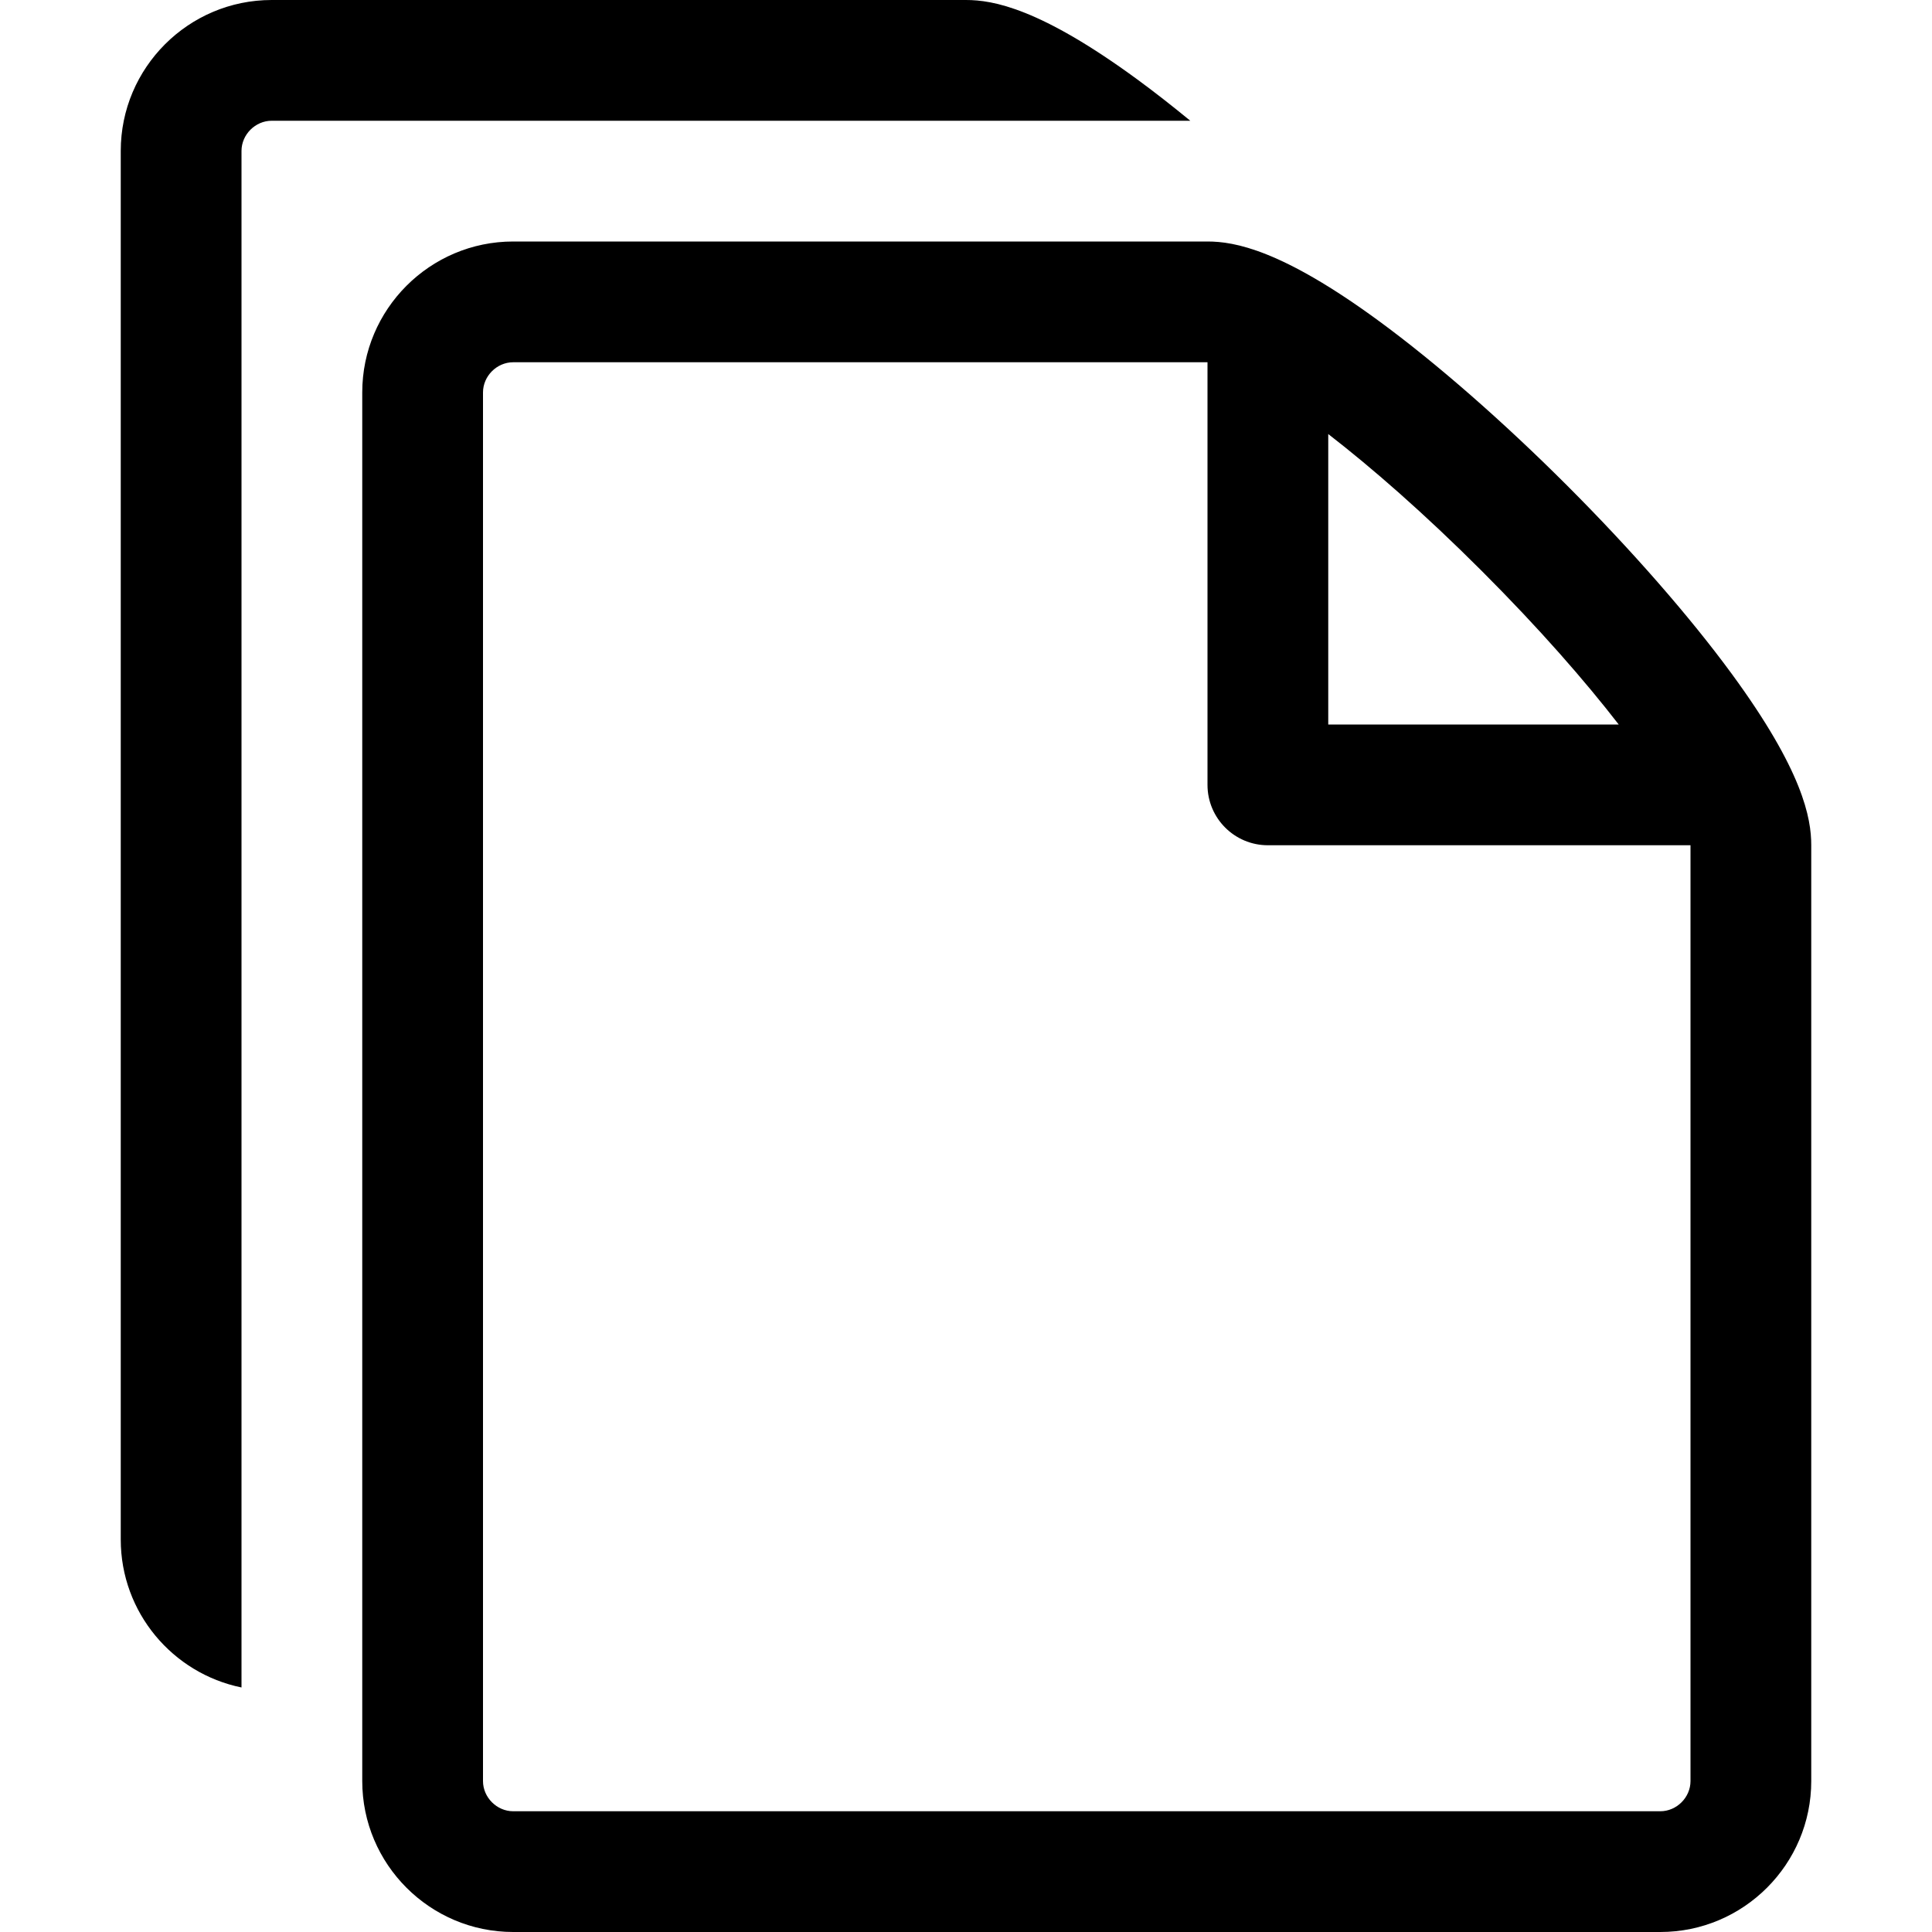
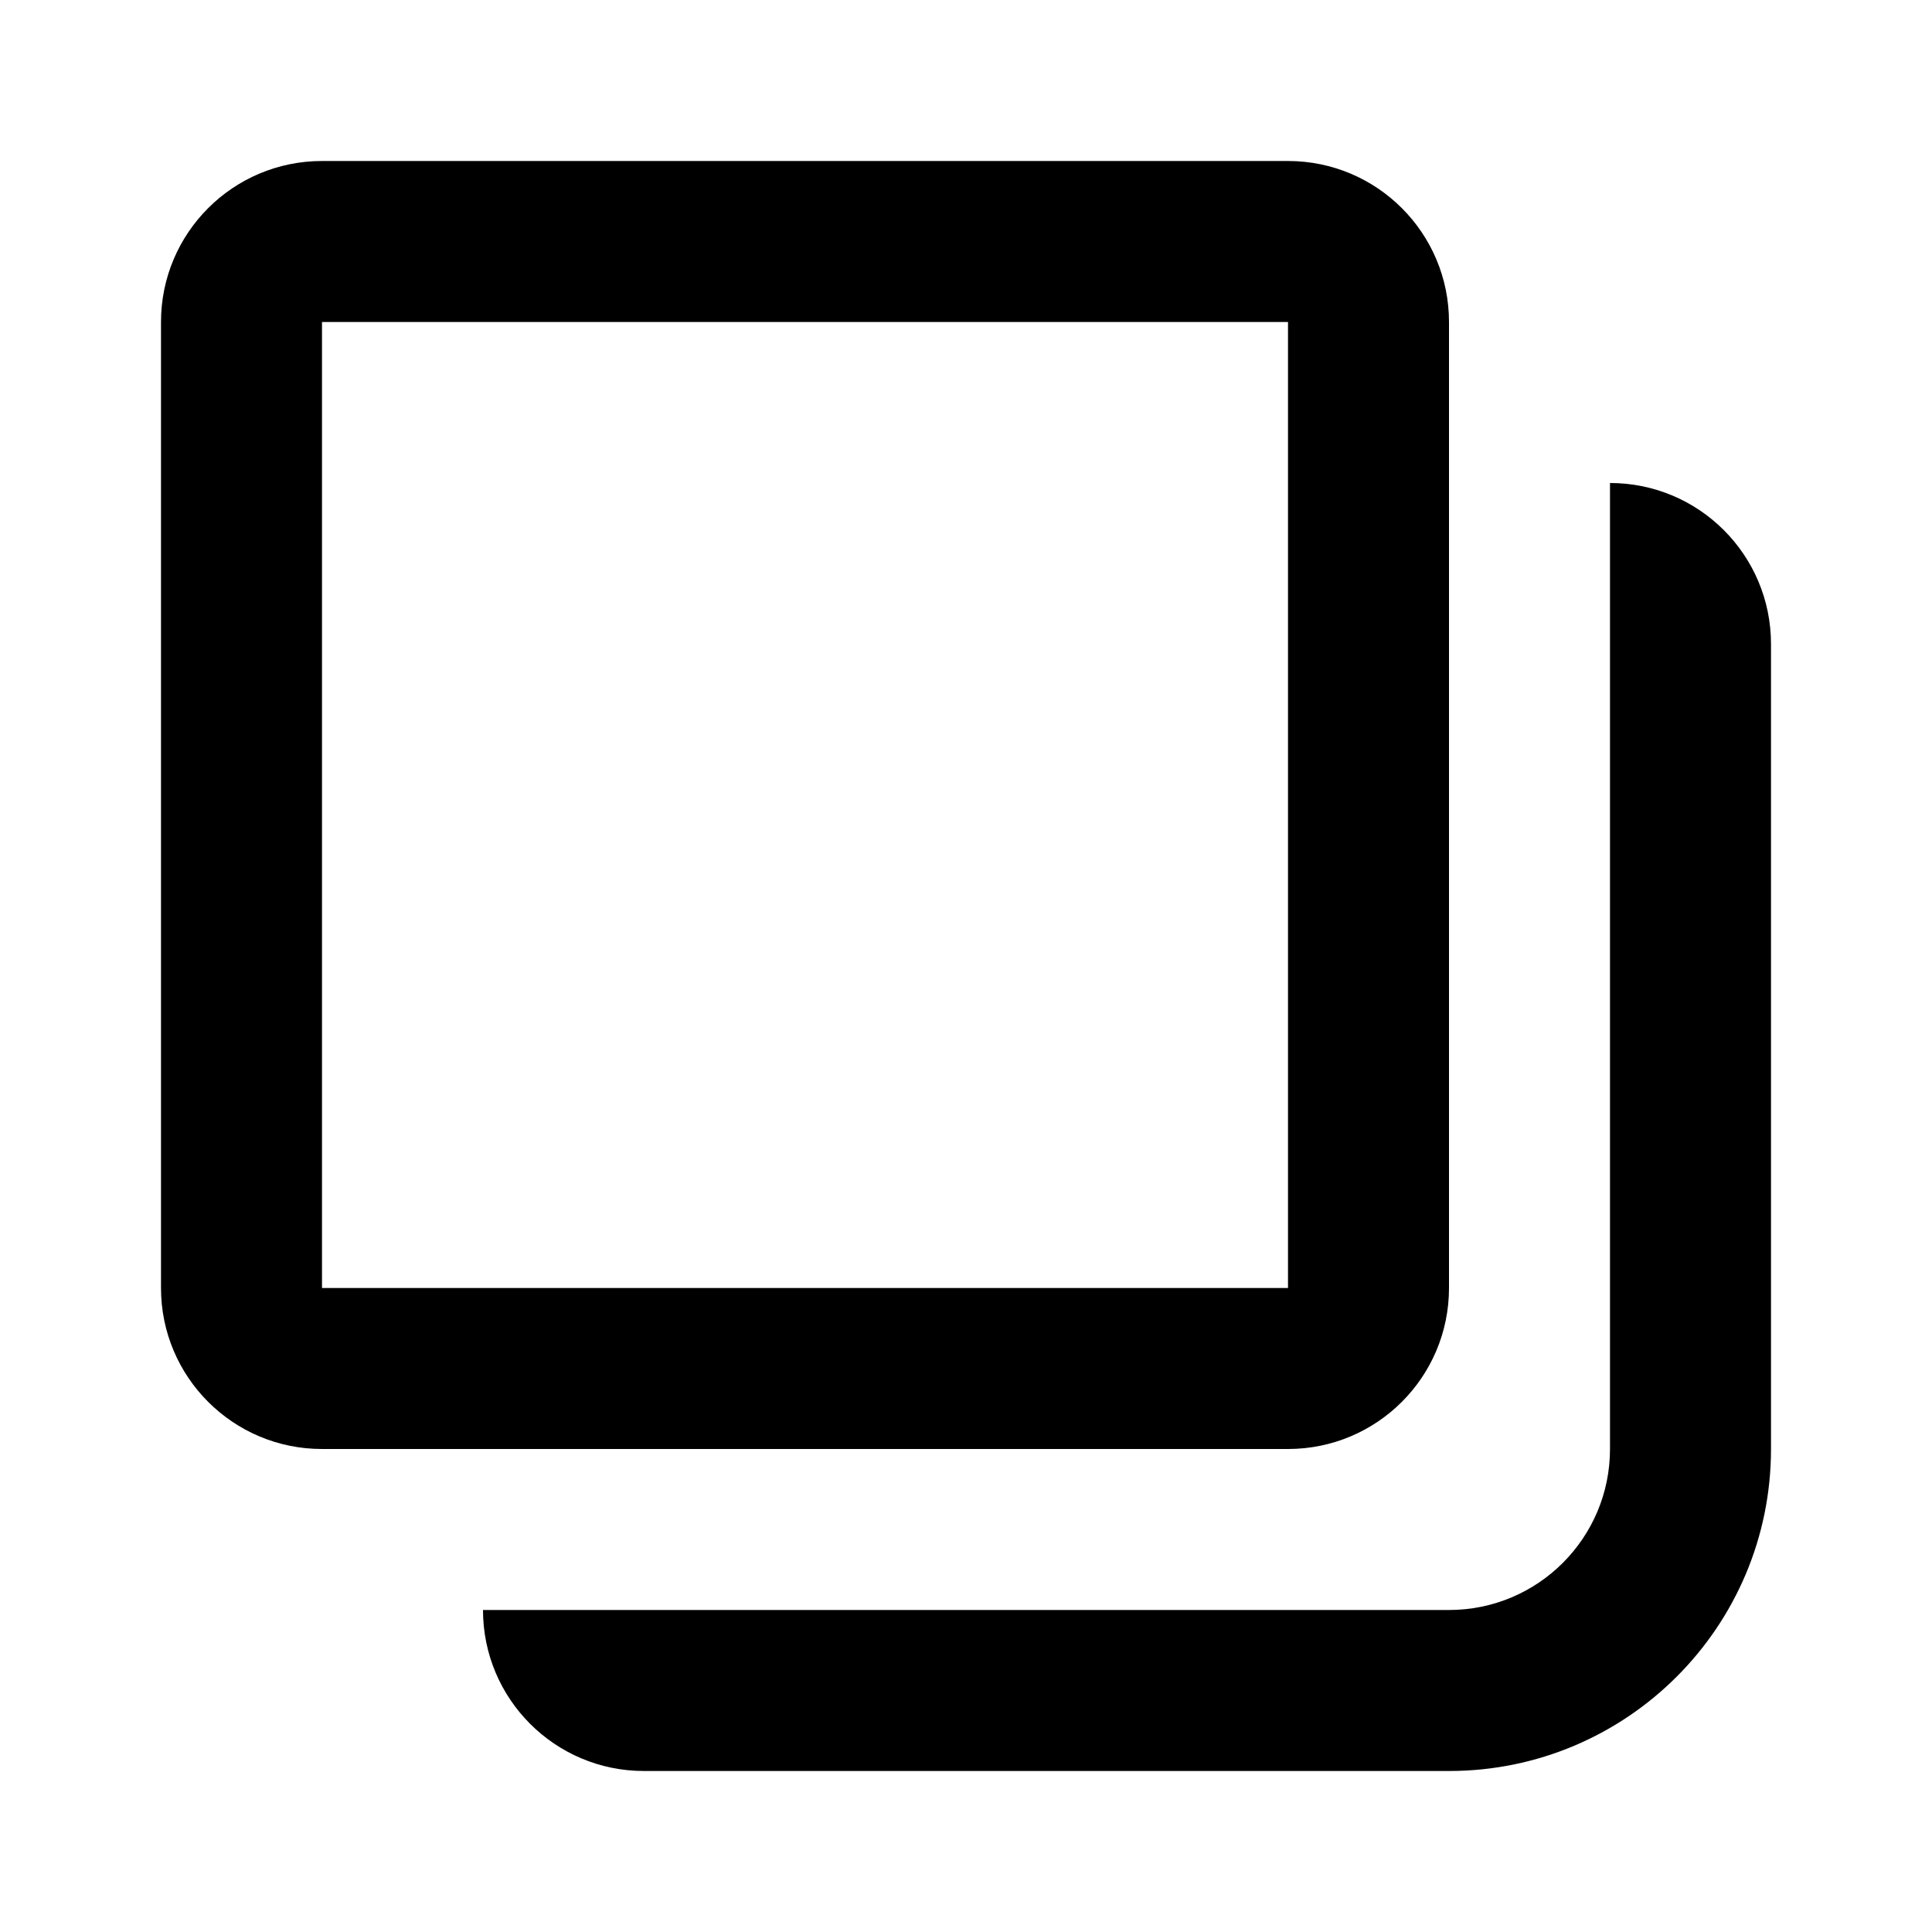
- <svg xmlns="http://www.w3.org/2000/svg" version="1.1" width="512" height="512" viewBox="0 0 512 512">
-   <g id="icomoon-ignore">
- </g>
-   <path d="M458.903 178.538c-11.105-15.146-26.587-32.85-43.589-49.852s-34.706-32.482-49.852-43.589c-25.787-18.91-38.296-21.097-45.462-21.097h-184c-22.057 0-40 17.944-40 40v368c0 22.056 17.943 40 40 40h304c22.056 0 40-17.944 40-40v-248c0-7.166-2.186-19.675-21.097-45.462zM392.687 151.313c15.35 15.35 27.4 29.199 36.29 40.687h-76.977v-76.973c11.491 8.89 25.339 20.939 40.687 36.286v0zM448 472c0 4.336-3.664 8-8 8h-304c-4.336 0-8-3.664-8-8v-368c0-4.336 3.664-8 8-8 0 0 183.978-0.001 184 0v112c0 8.836 7.162 16 16 16h112v248z" />
-   <path d="M301.462 21.098c-25.787-18.911-38.296-21.098-45.462-21.098h-184c-22.056 0-40 17.944-40 40v368c0 19.316 13.764 35.479 32 39.195v-407.195c0-4.336 3.664-8 8-8h243.438c-4.823-3.96-9.514-7.63-13.976-10.902z" />
+ <svg xmlns="http://www.w3.org/2000/svg" version="1.1" width="24" height="24" viewBox="0 0 24 24">
+   <path fill="currentColor" d="M18 16v-12c0-1.105-0.895-2-2-2h-12c-1.105 0-2 0.895-2 2v12c0 1.105 0.895 2 2 2h12c1.105 0 2-0.895 2-2zM4 4h12v12h-12v-12zM20 6v12c0 1.105-0.895 2-2 2h-12c0 1.105 0.895 2 2 2h10c2.209 0 4-1.791 4-4v-10c0-1.105-0.895-2-2-2z">
+     </path>
</svg>
